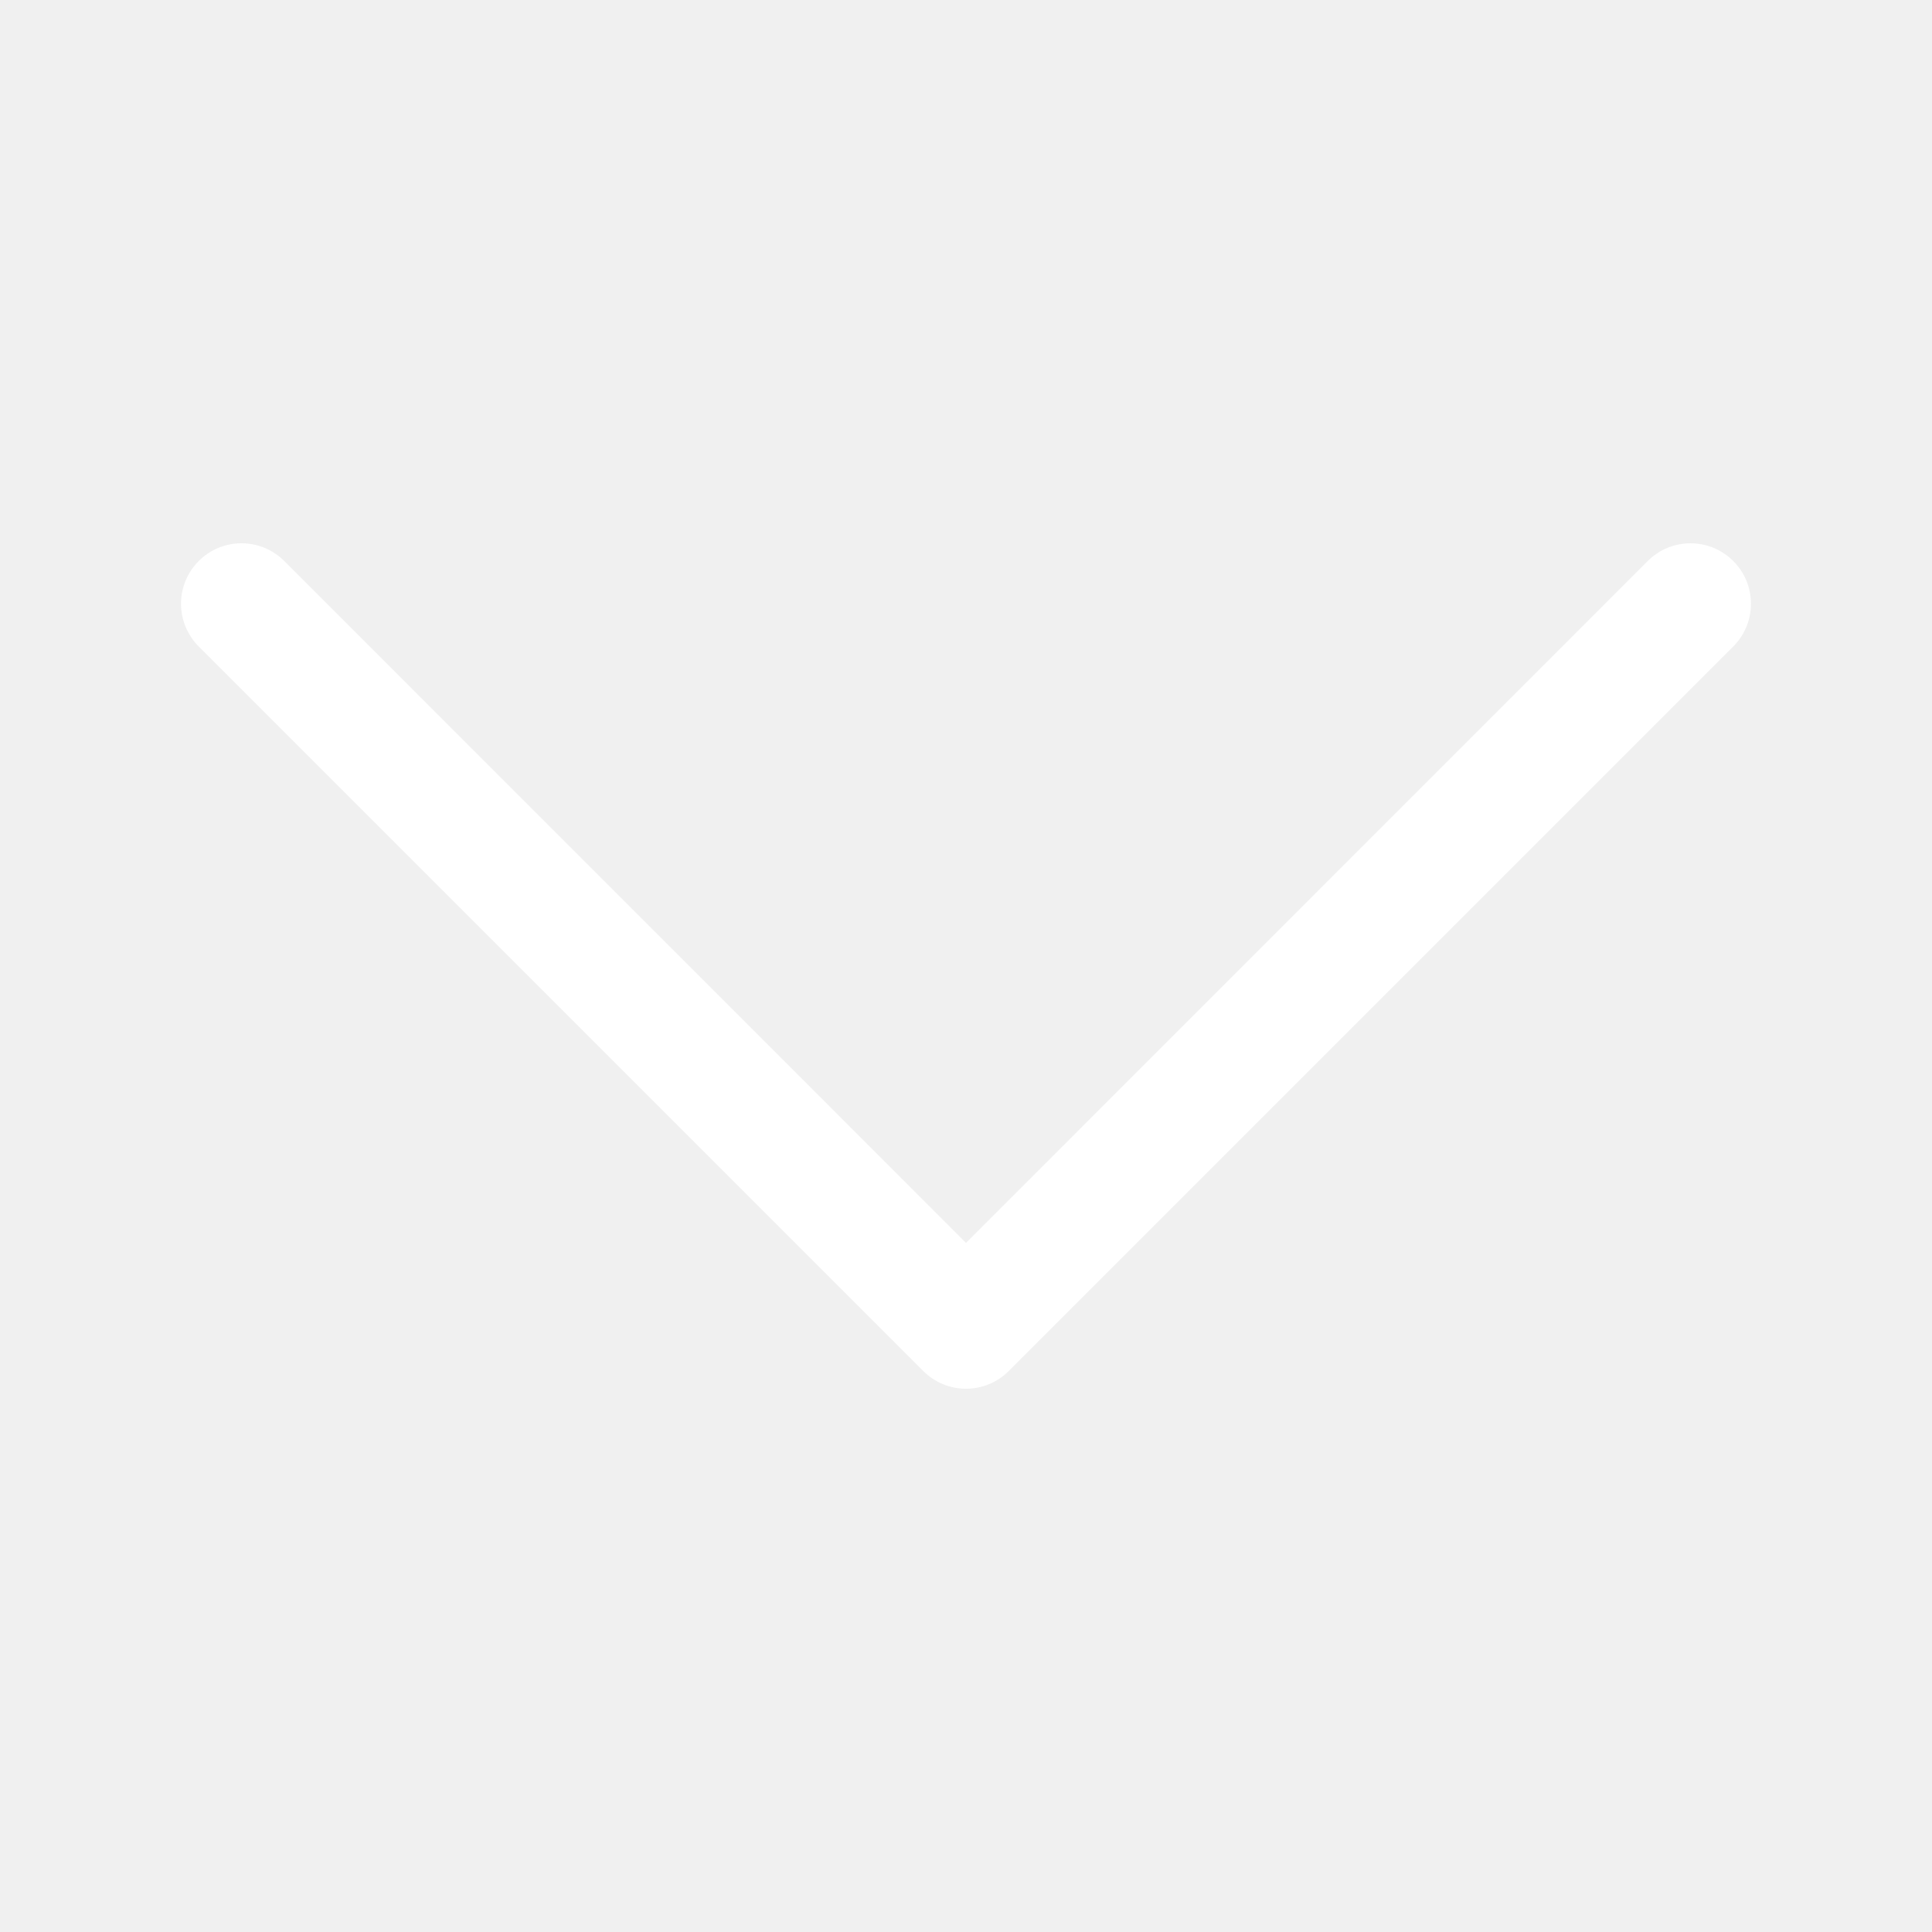
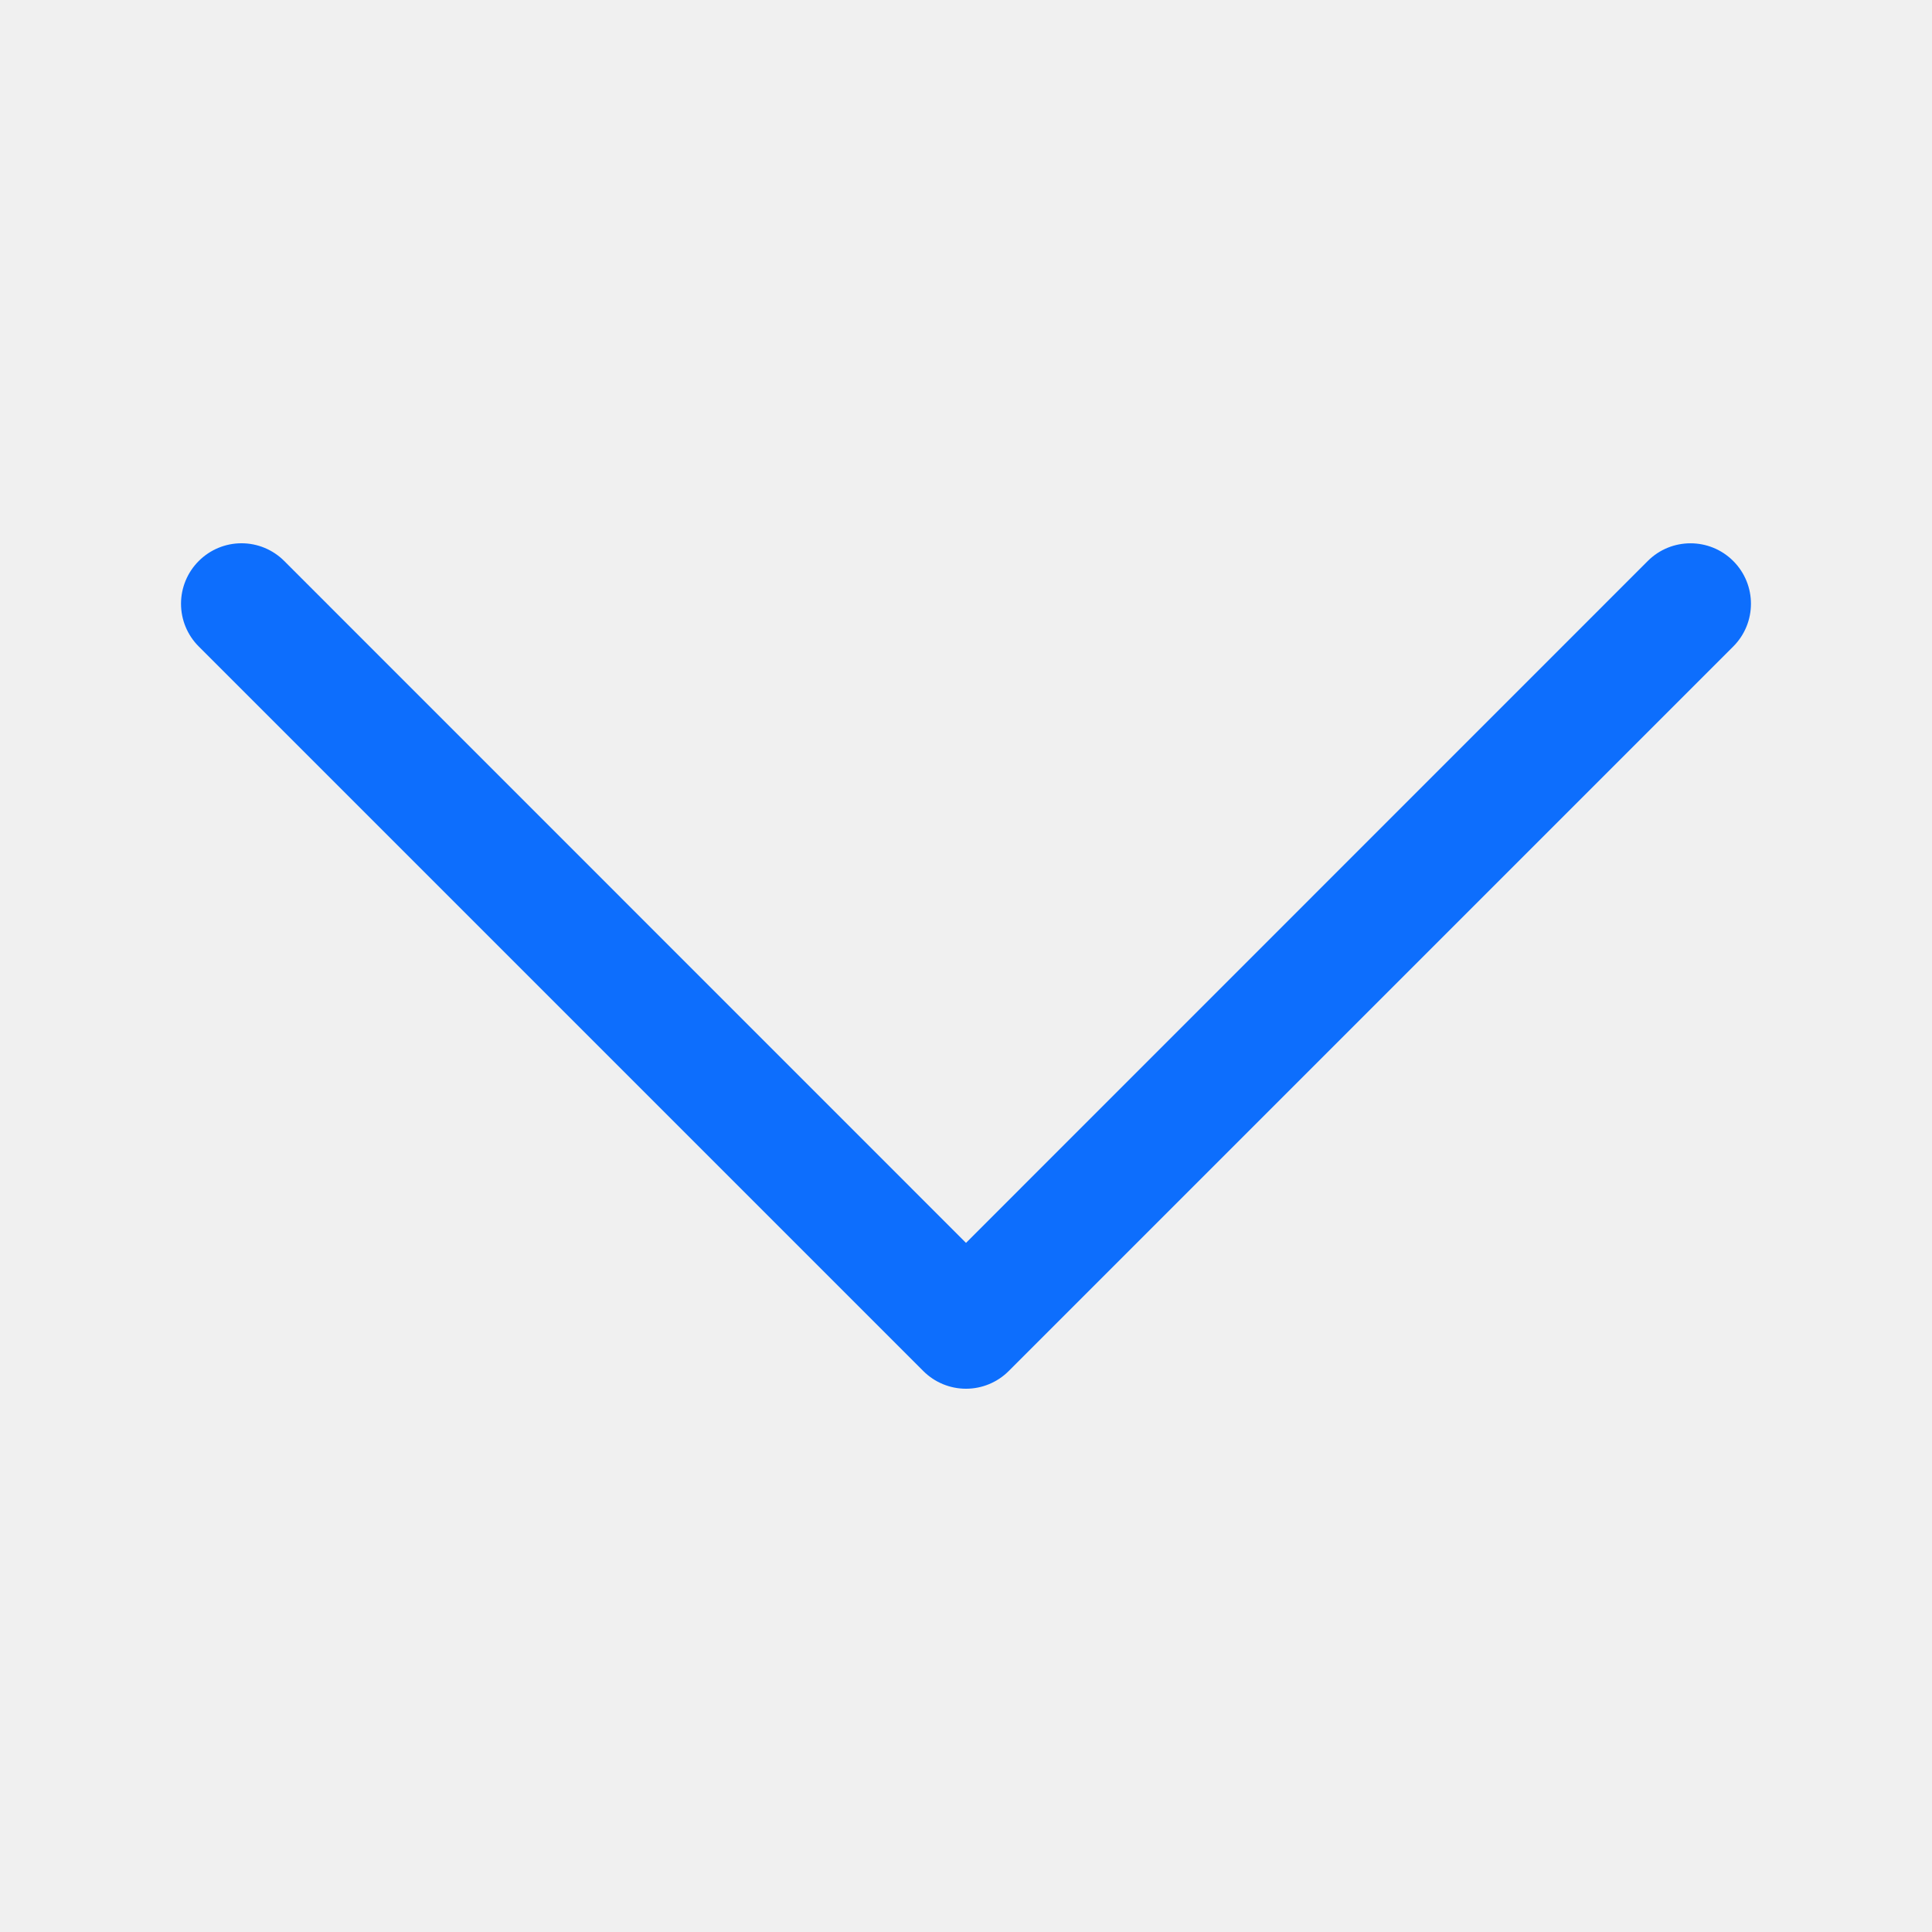
- <svg xmlns="http://www.w3.org/2000/svg" viewBox="0 0 16 16" fill="#fff">
+ <svg xmlns="http://www.w3.org/2000/svg" viewBox="0 0 16 16" fill="#0d6efd">
  <path fill-rule="evenodd" d="M1.646 4.646a.5.5 0 0 1 .708 0L8 10.293l5.646-5.647a.5.5 0 0 1 .708.708l-6 6a.5.5 0 0 1-.708 0l-6-6a.5.5 0 0 1 0-.708z" />
</svg>
